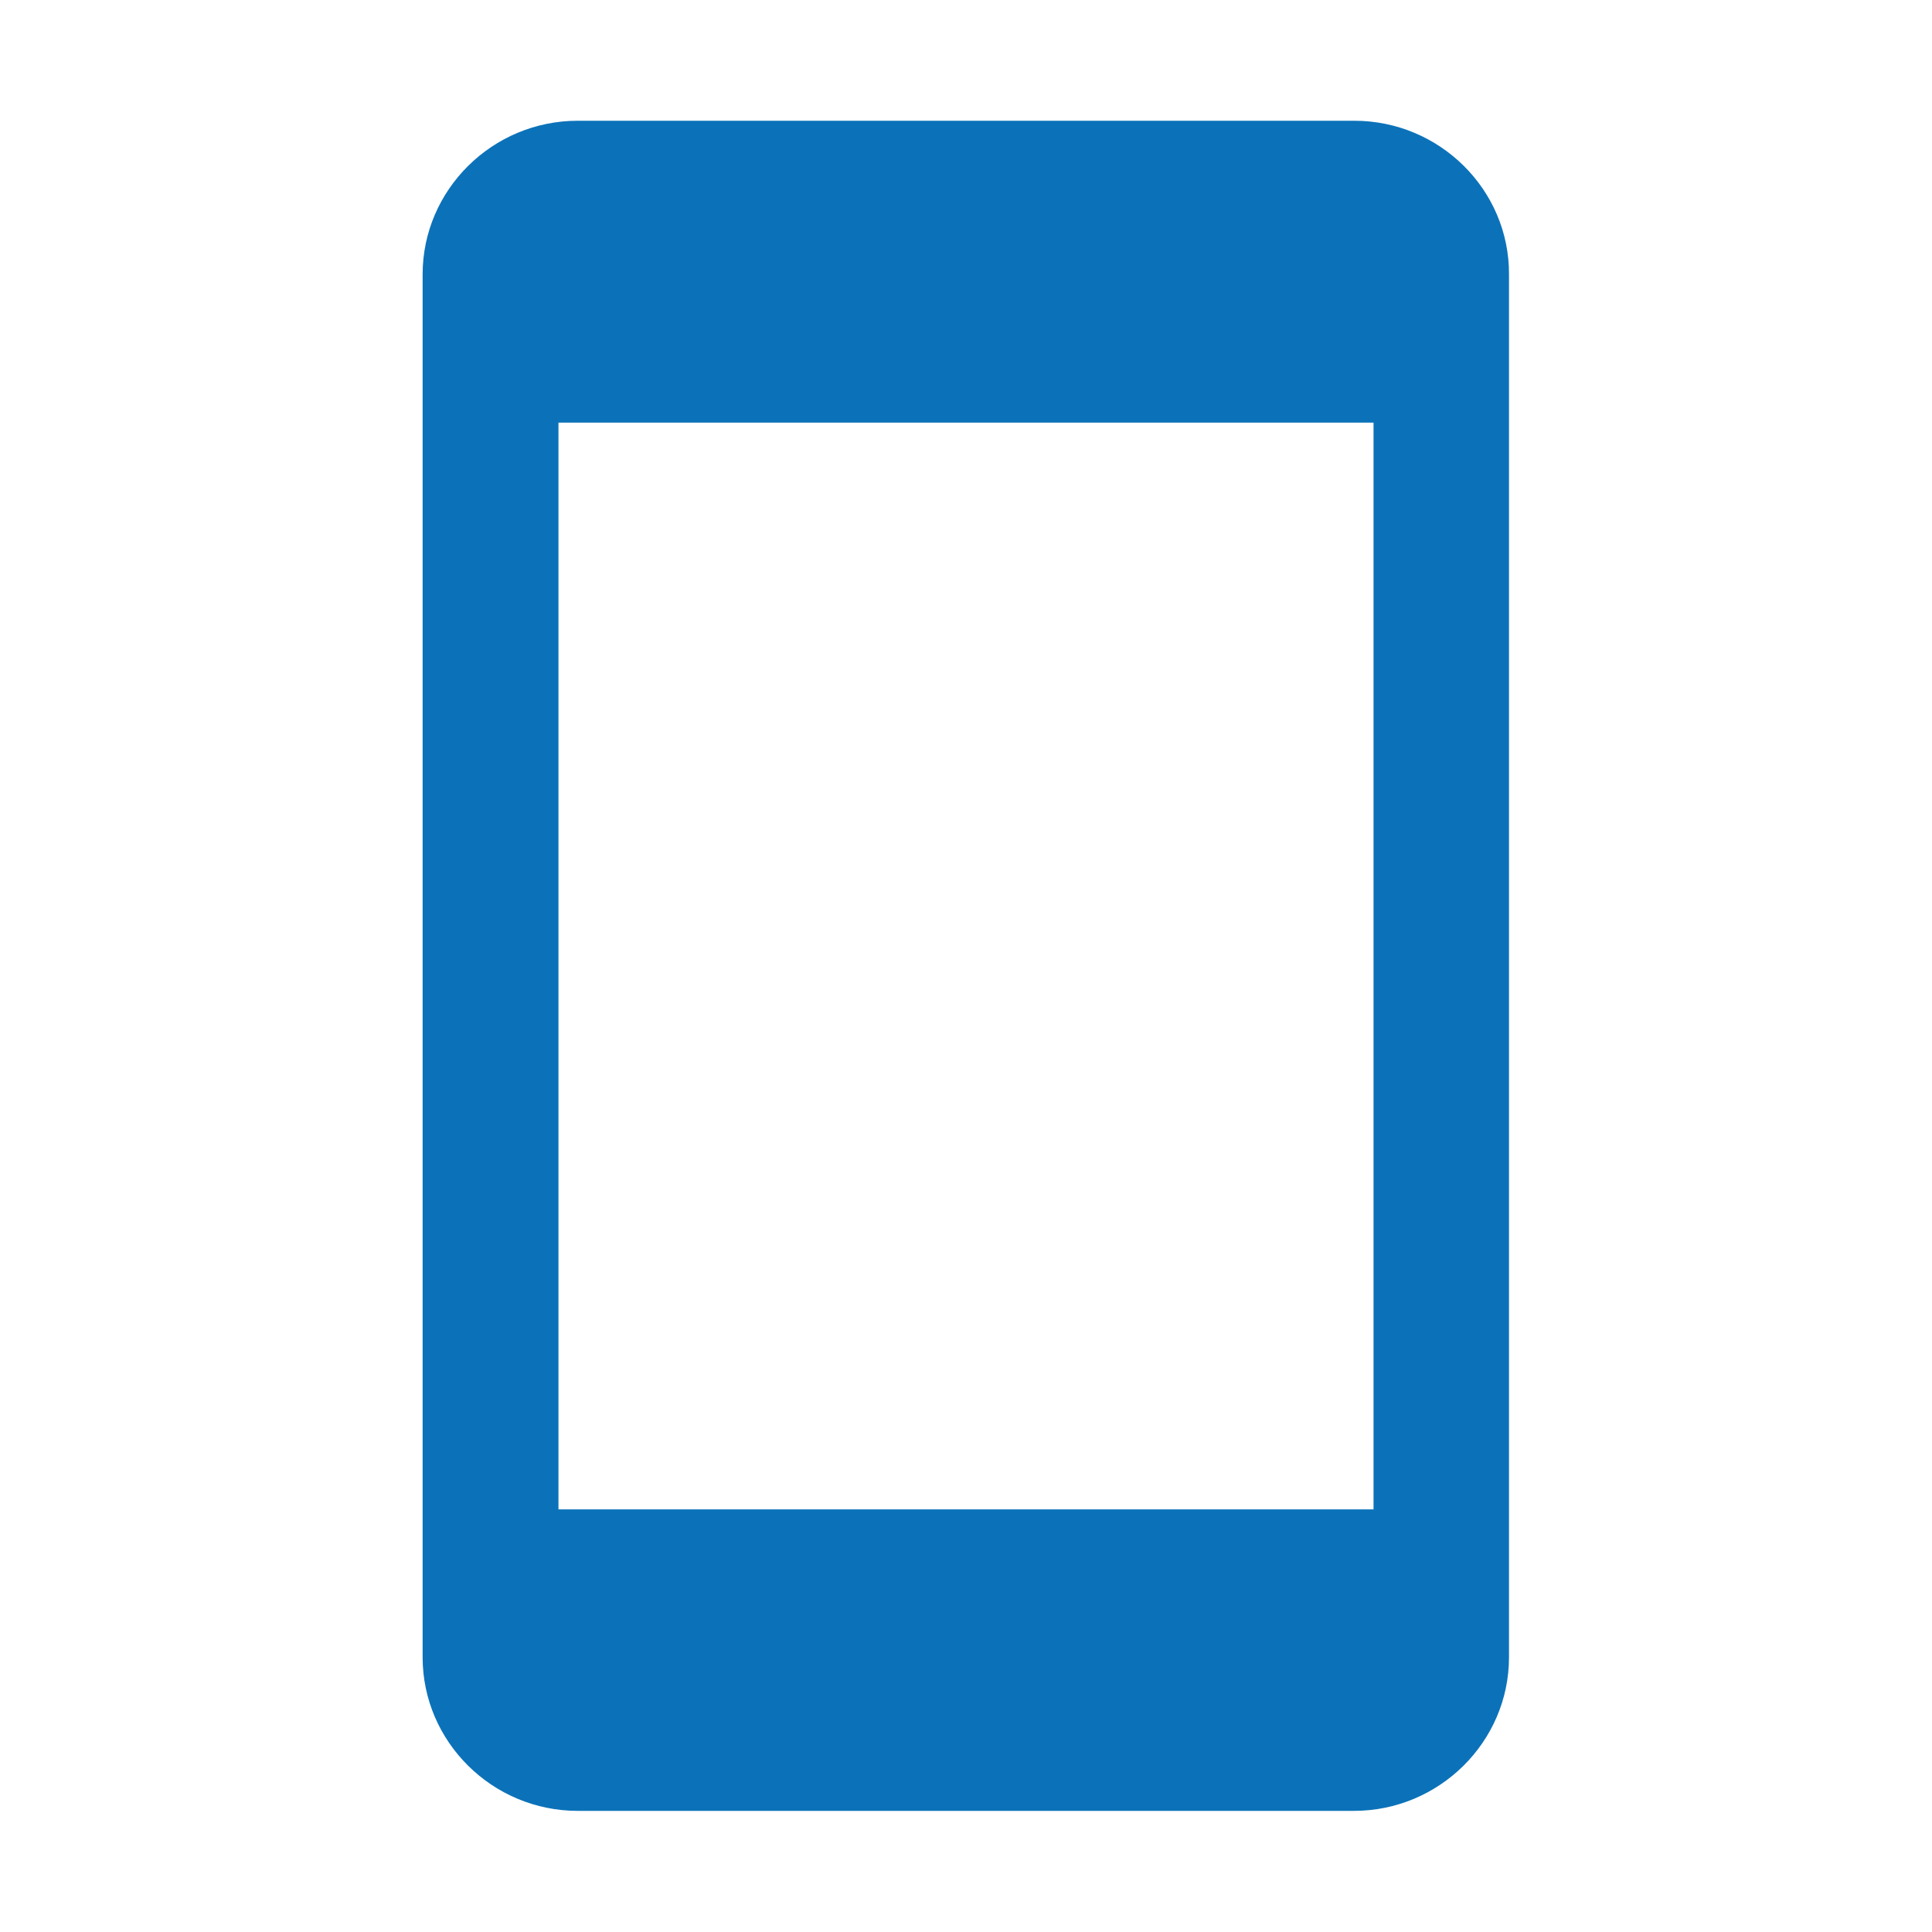
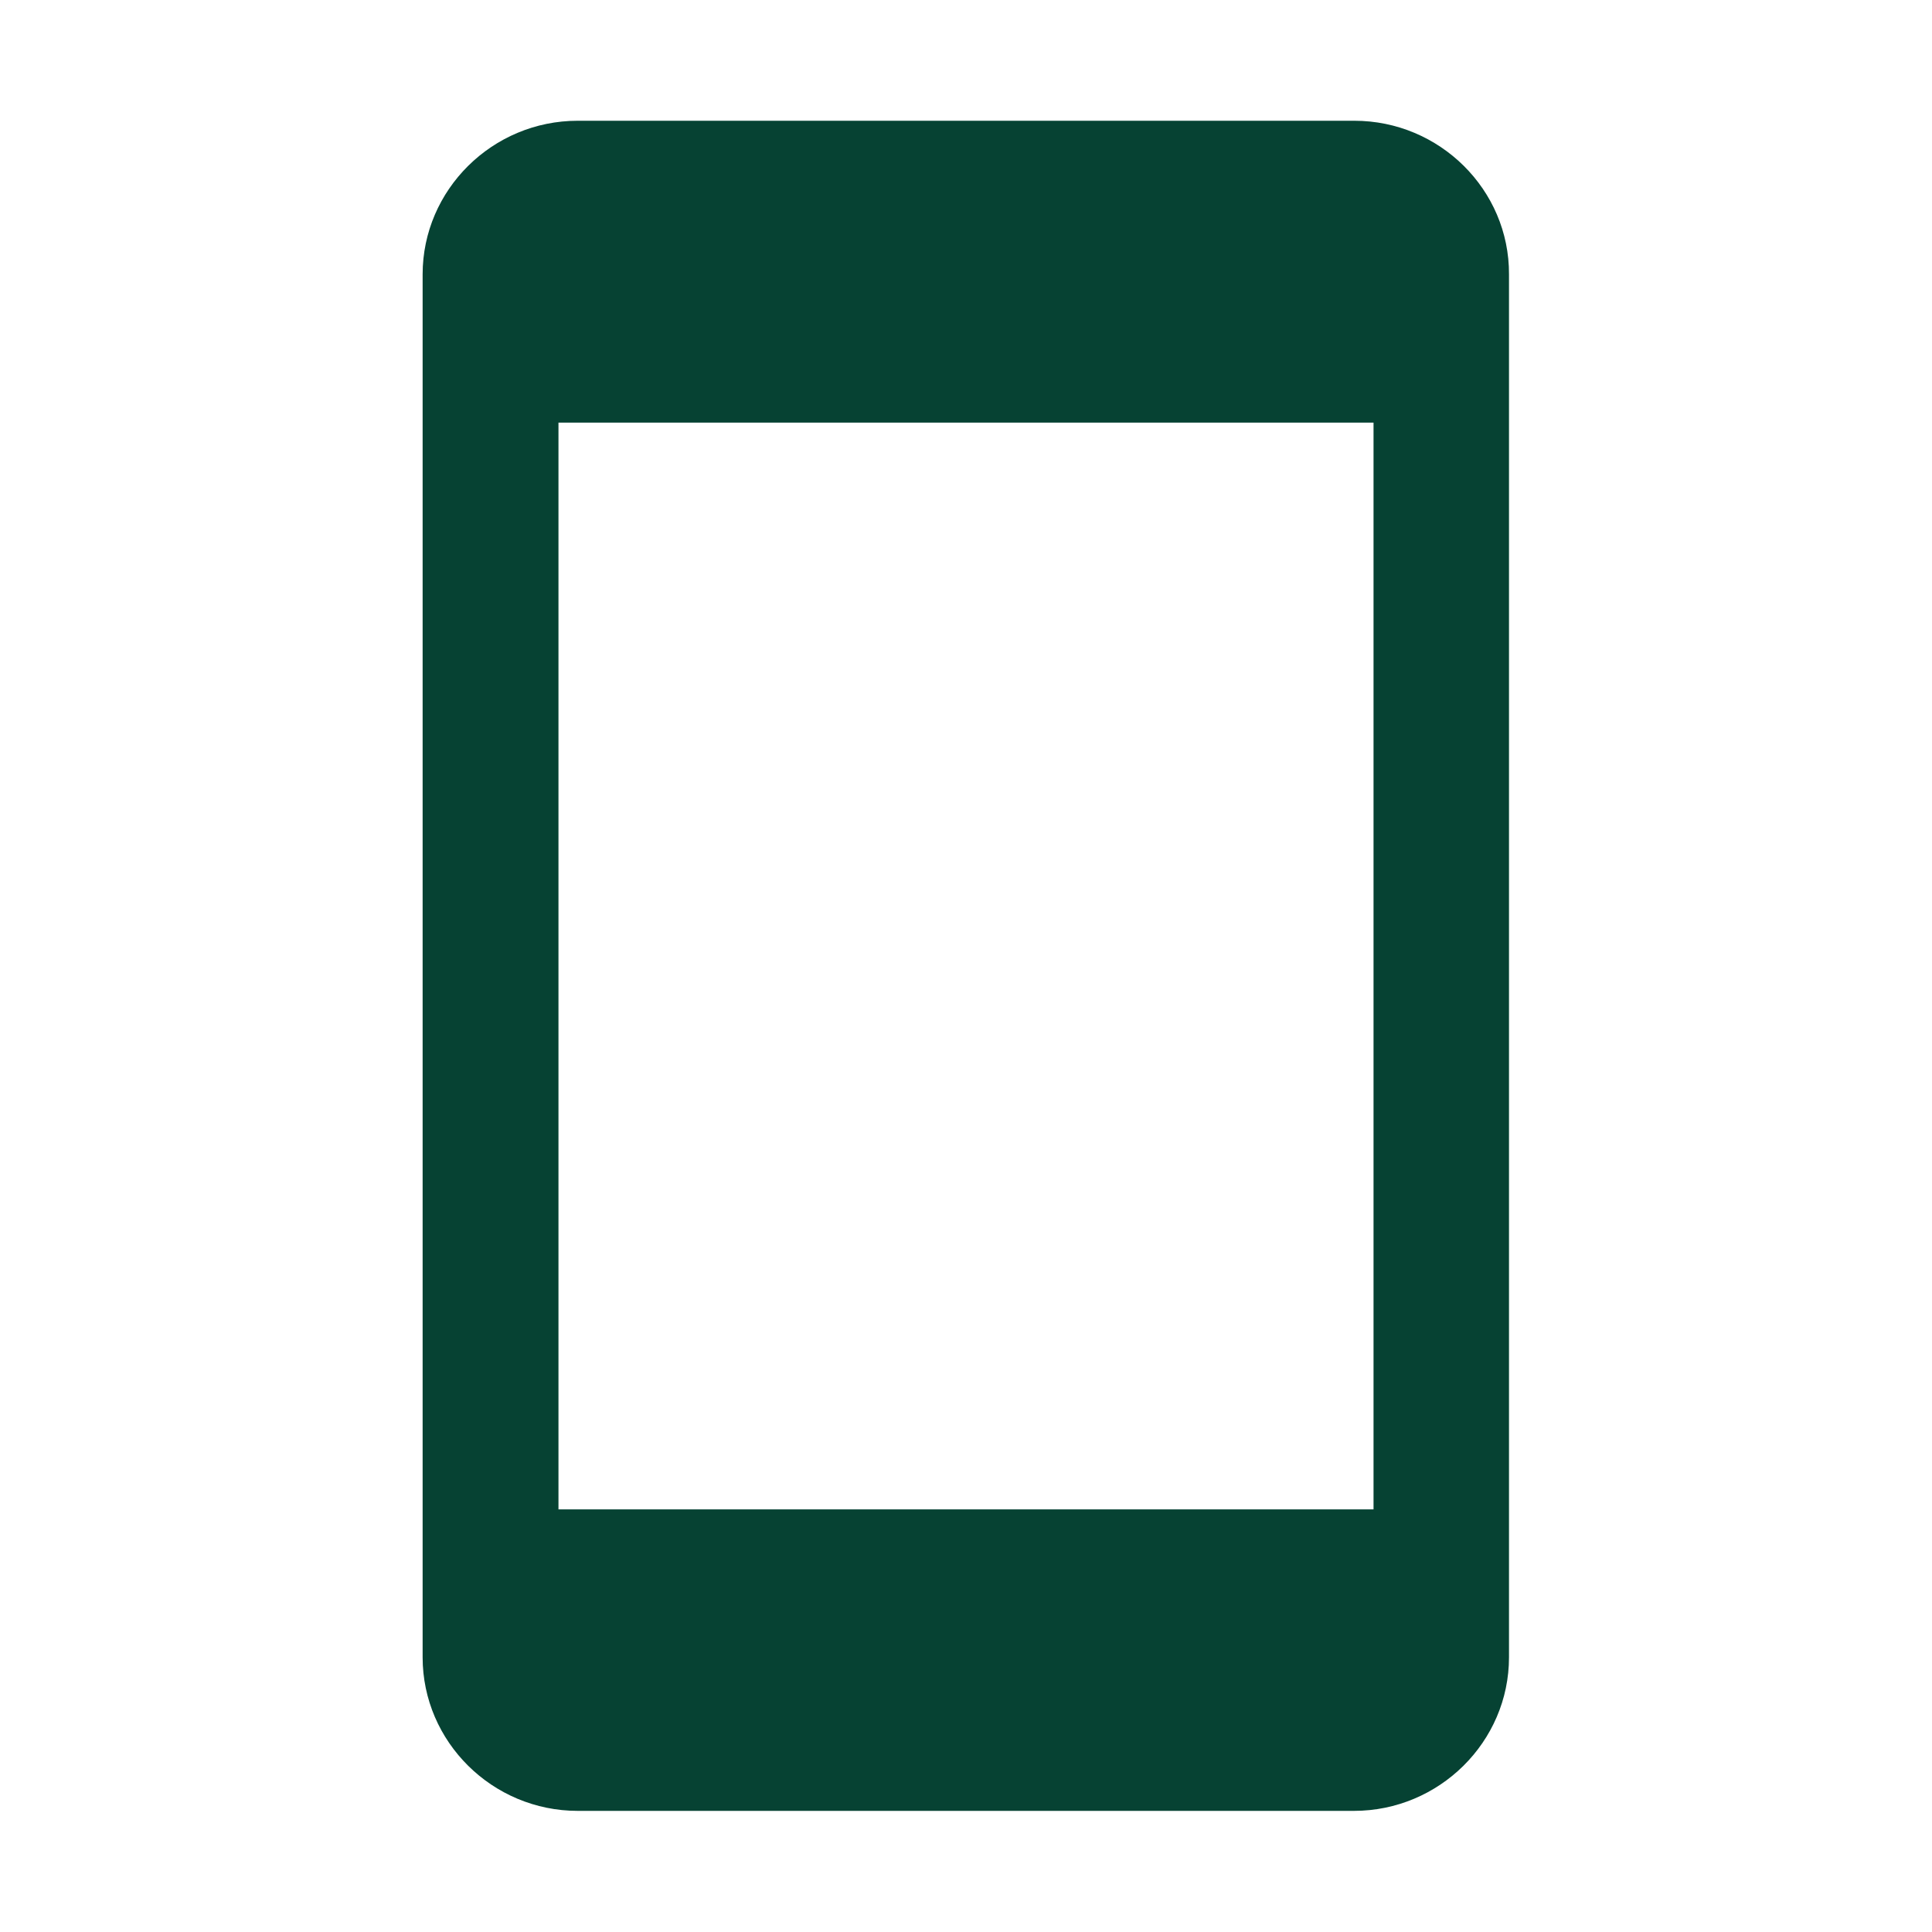
<svg xmlns="http://www.w3.org/2000/svg" viewBox="0 0 512 512">
-   <path d="M358.9 32H153.1C130.5 32 112 50.3 112 72.7v366.5c0 22.4 18.5 40.7 41.1 40.7h205.7c22.6 0 41.1-18.3 41.1-40.7V72.7c.1-22.4-18.4-40.7-41-40.7zm5.1 368H148V112h216v288z" fill="#0b72b9" />
+   <path d="M358.9 32H153.1C130.5 32 112 50.3 112 72.7v366.5c0 22.4 18.5 40.7 41.1 40.7h205.7c22.6 0 41.1-18.3 41.1-40.7V72.7c.1-22.4-18.4-40.7-41-40.7zm5.1 368H148V112h216v288z" fill="#064233" />
</svg>
